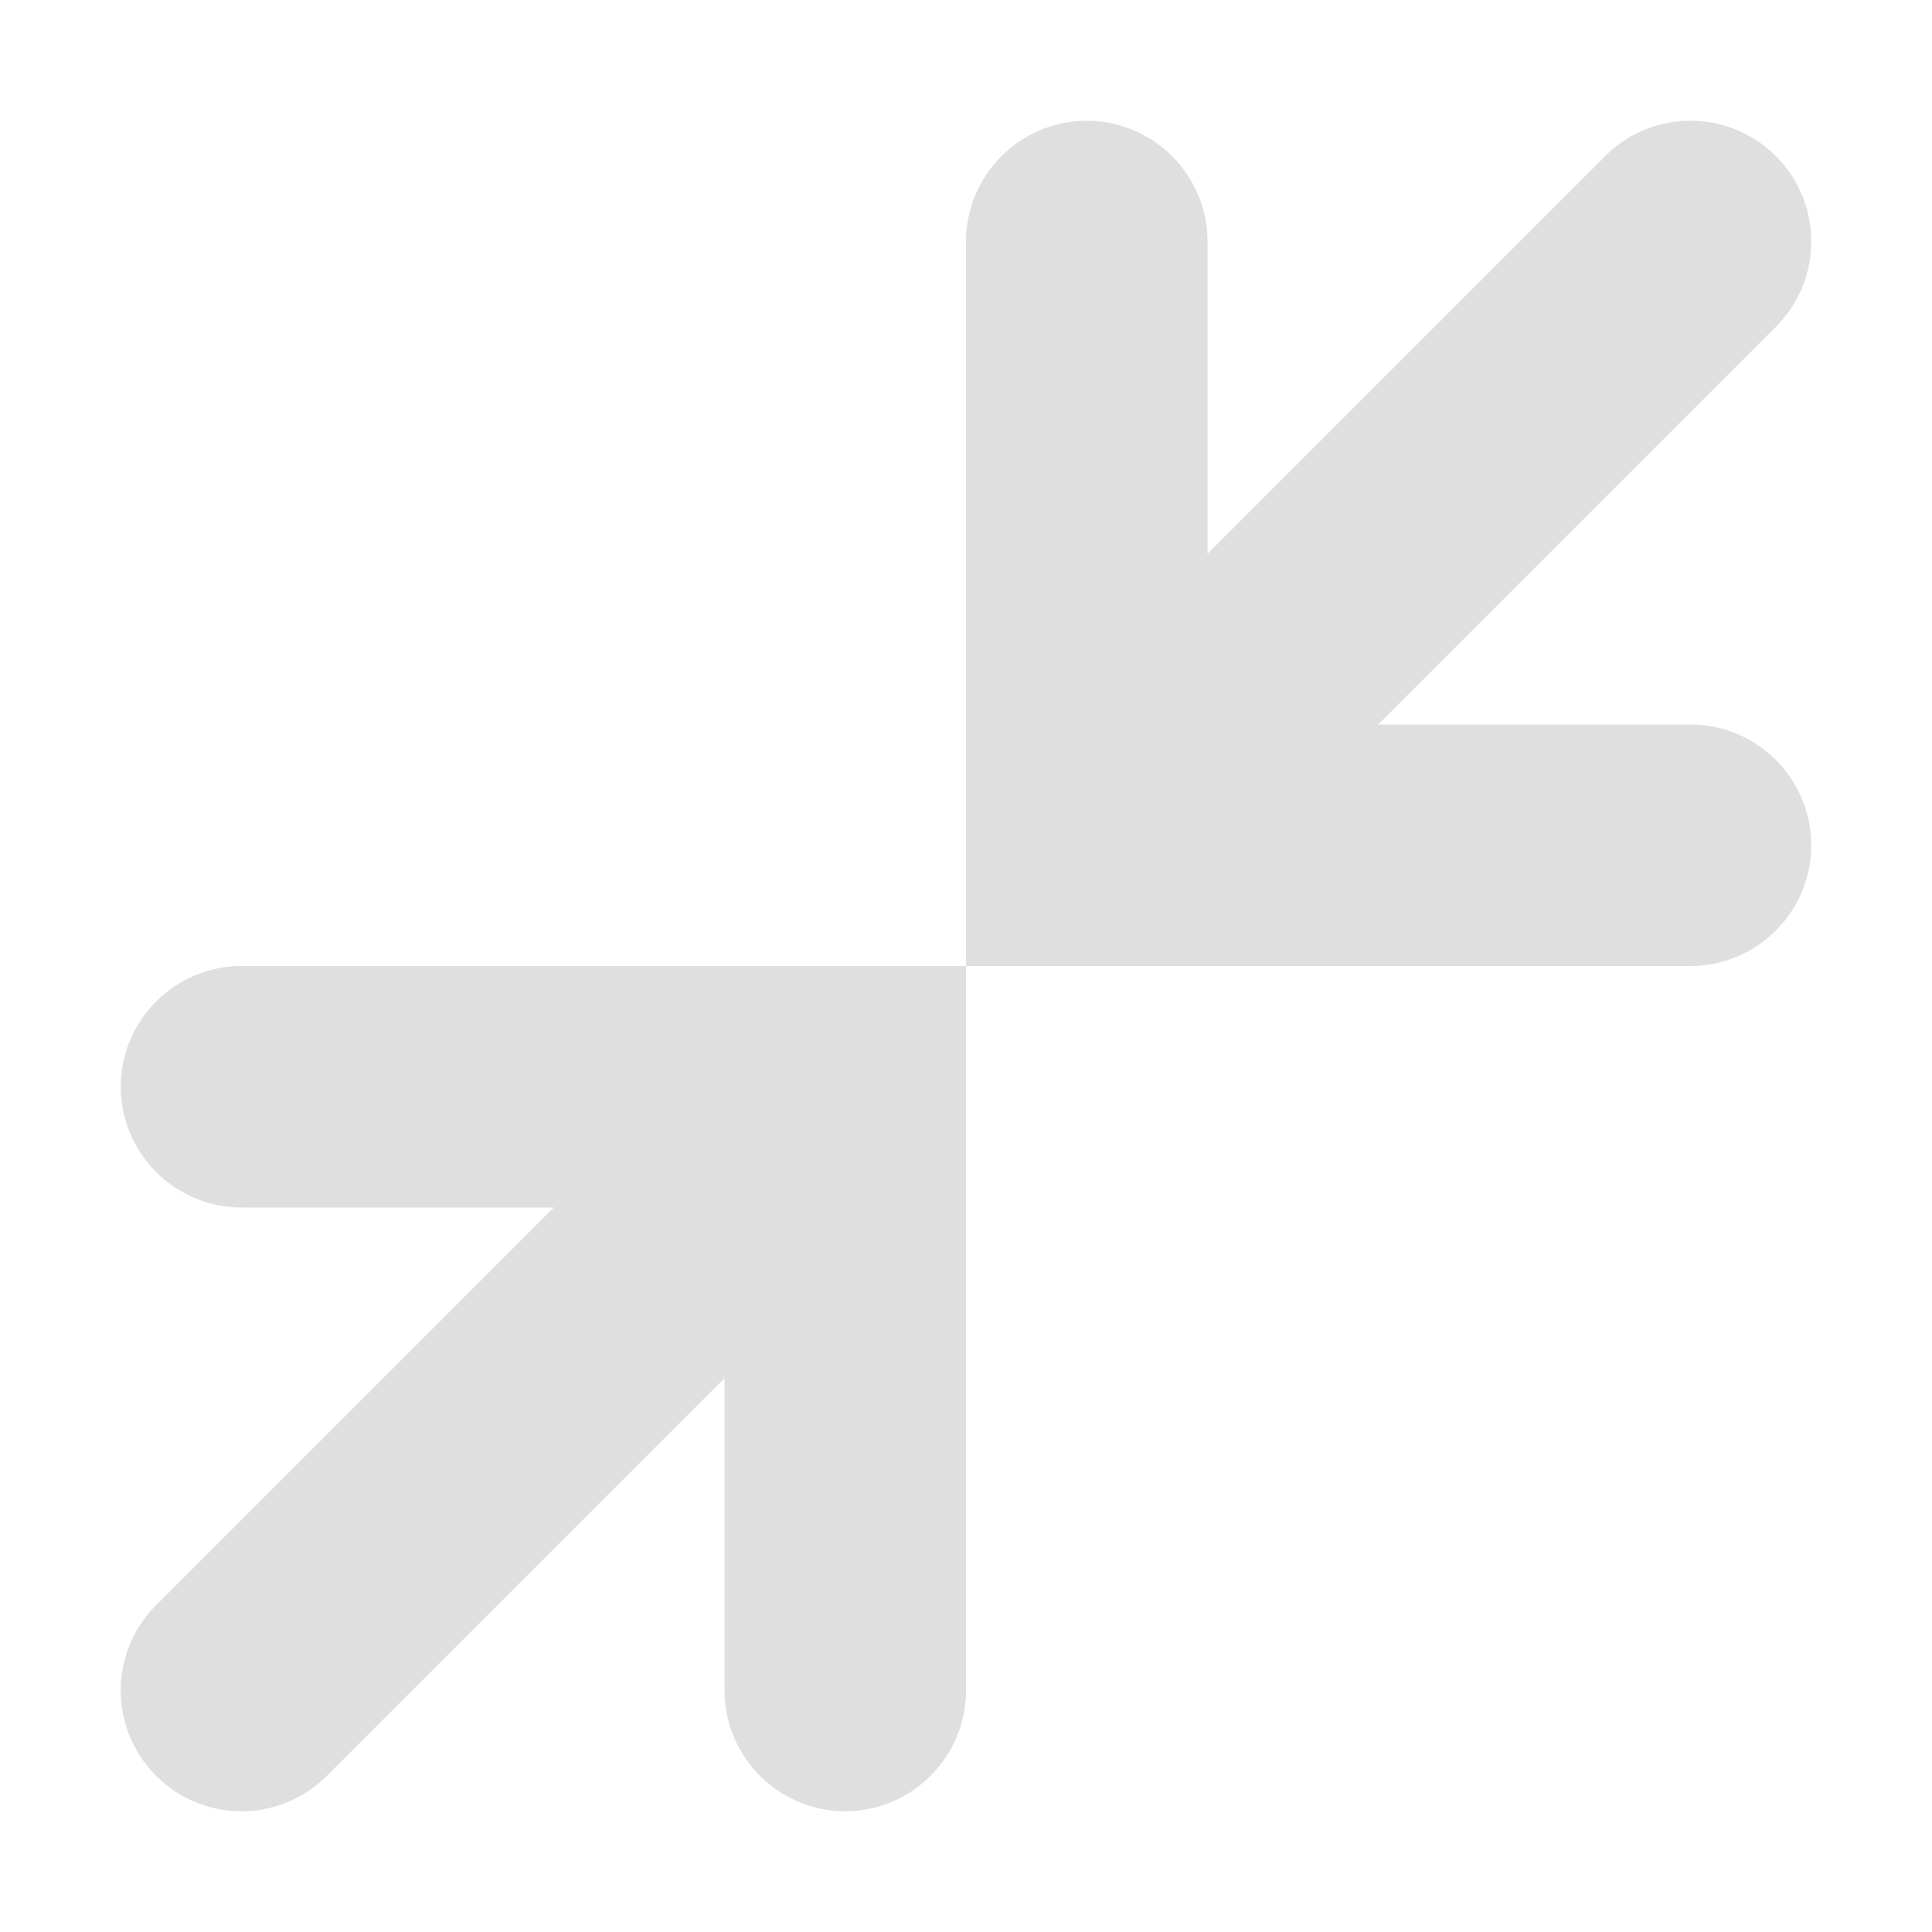
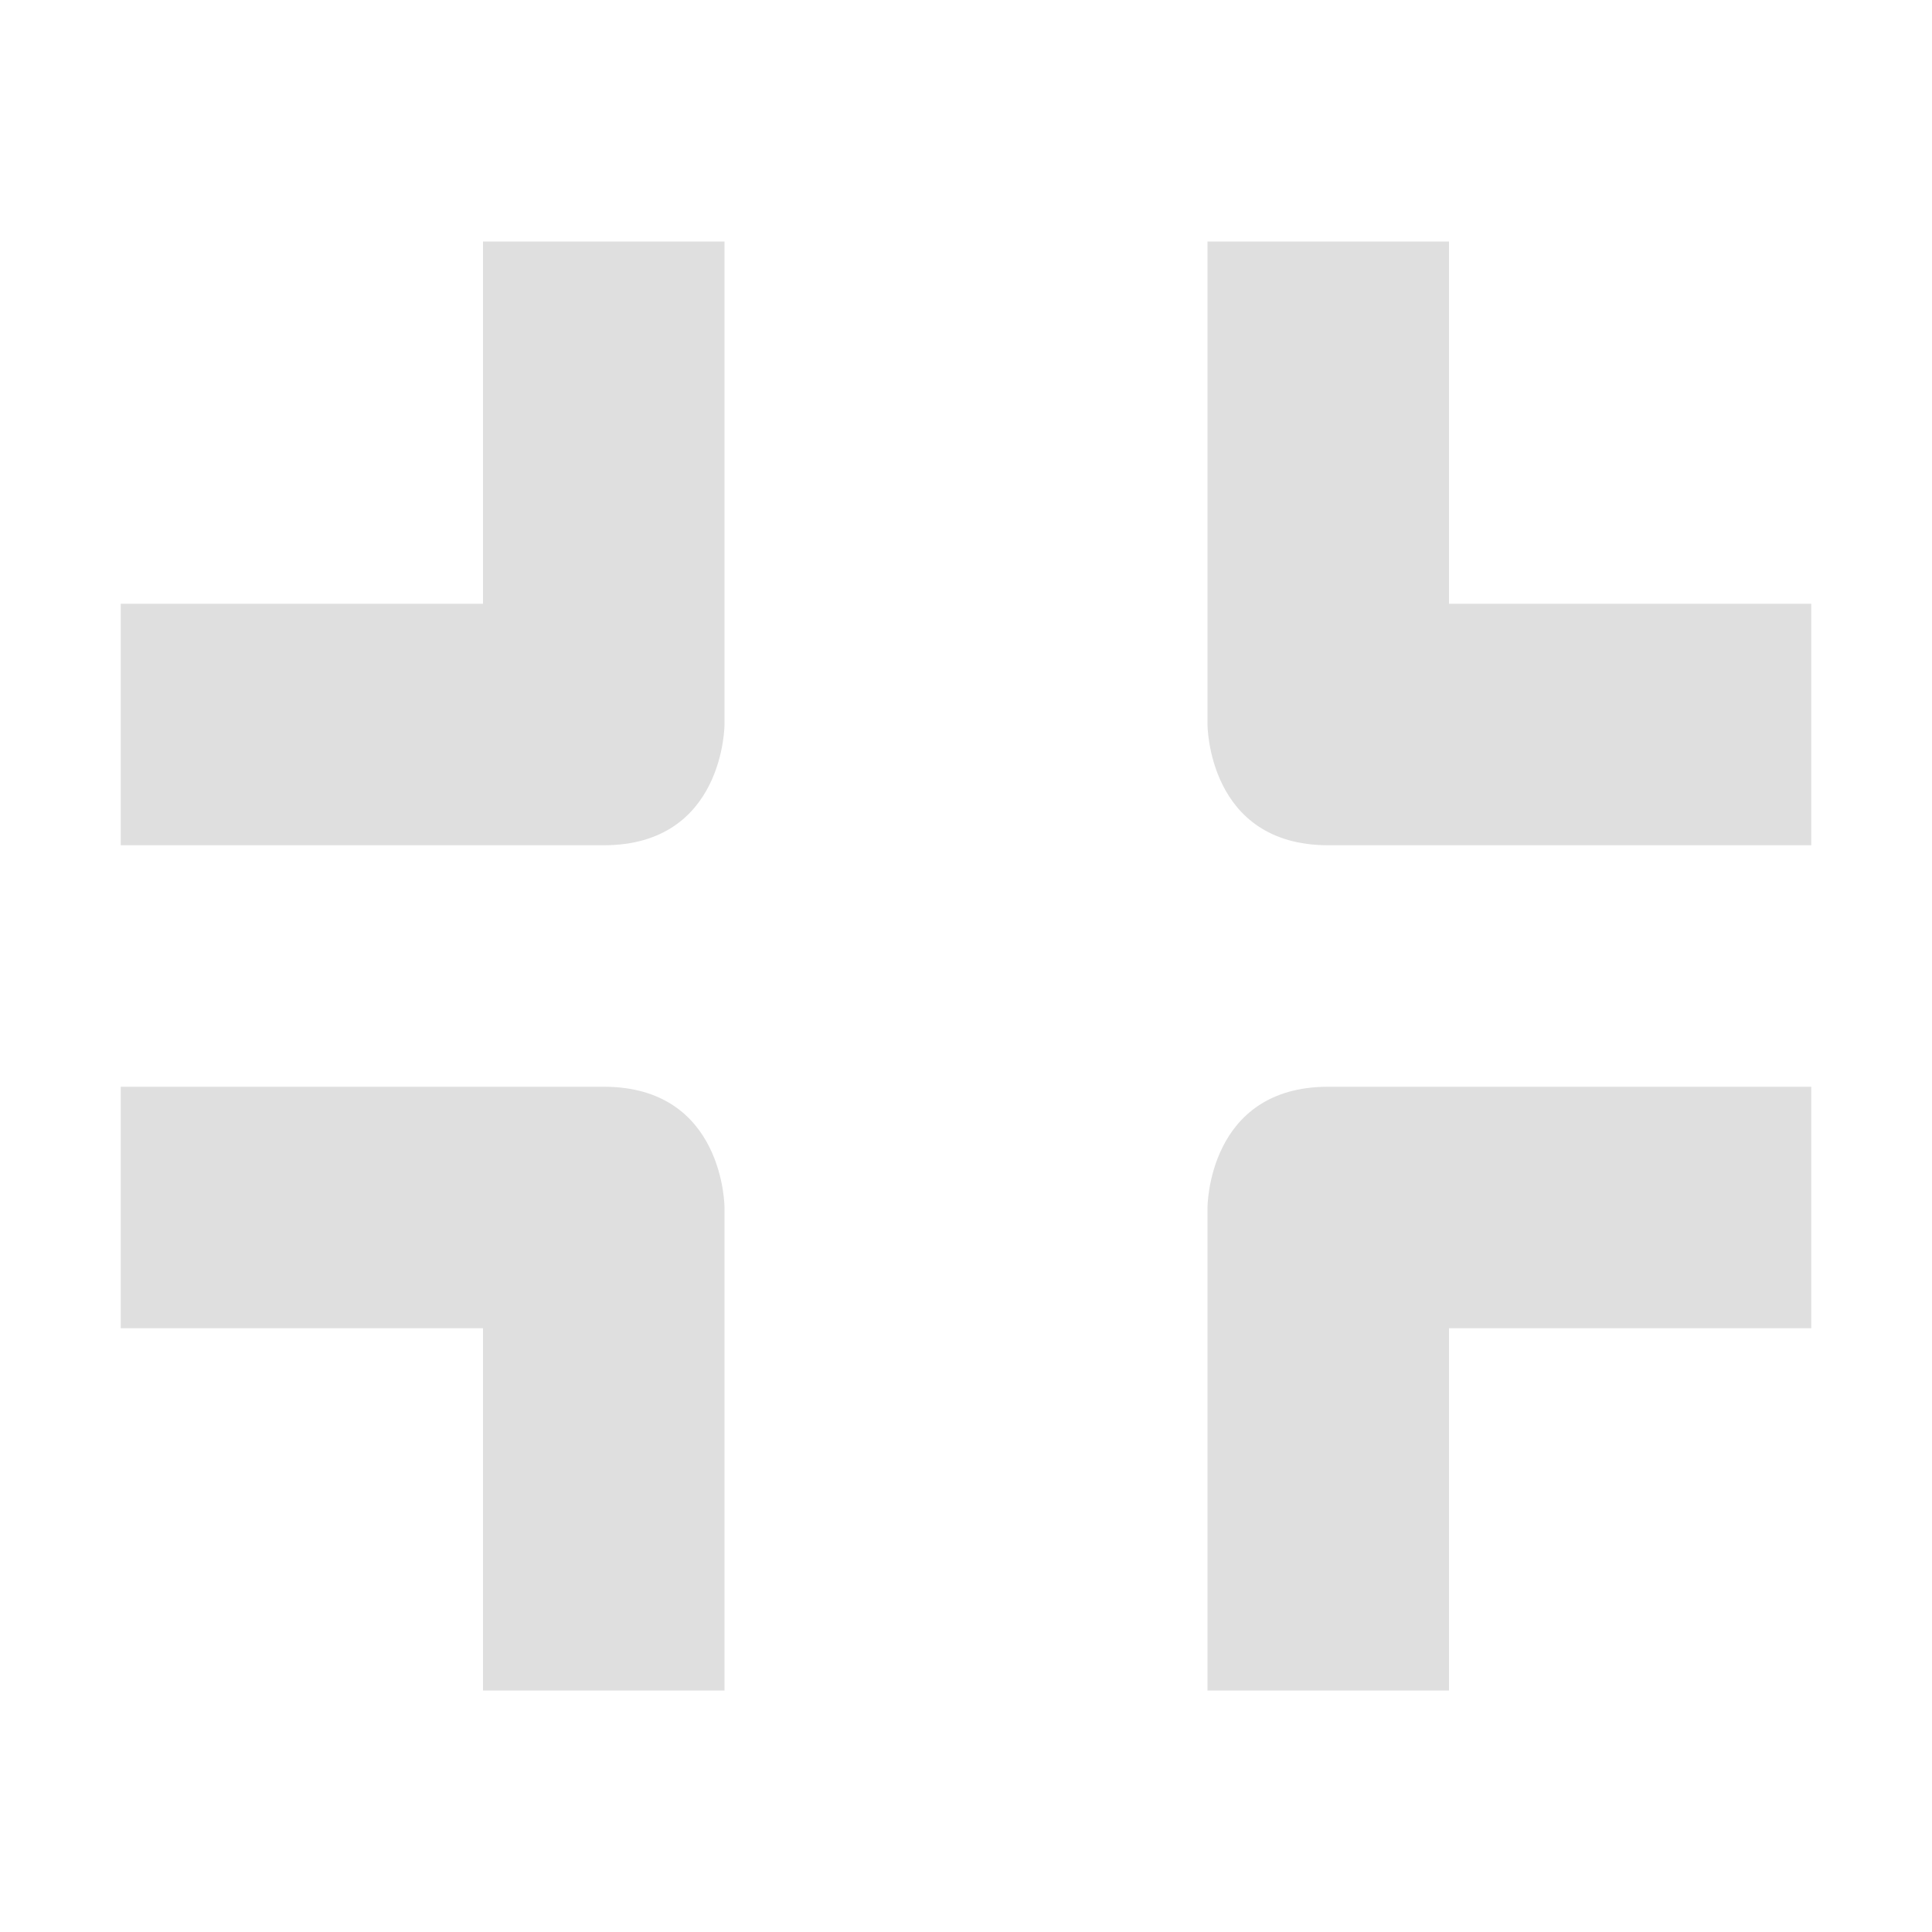
- <svg xmlns="http://www.w3.org/2000/svg" height="16px" viewBox="0 0 16 16" width="16px">
-   <g fill="#dfdfdf">
-     <path d="m 2 8 c -0.551 0 -1 0.449 -1 1 s 0.449 1 1 1 h 2.586 l -3.293 3.293 c -0.391 0.391 -0.391 1.023 0 1.414 s 1.023 0.391 1.414 0 l 3.293 -3.293 v 2.586 c 0 0.551 0.449 1 1 1 s 1 -0.449 1 -1 v -6 z m 0 0" />
-     <path d="m 14 8 c 0.551 0 1 -0.449 1 -1 s -0.449 -1 -1 -1 h -2.586 l 3.293 -3.293 c 0.391 -0.391 0.391 -1.023 0 -1.414 s -1.023 -0.391 -1.414 0 l -3.293 3.293 v -2.586 c 0 -0.551 -0.449 -1 -1 -1 s -1 0.449 -1 1 v 6 z m 0 0" />
-   </g>
+ <svg xmlns="http://www.w3.org/2000/svg" width="16" height="16" version="1.1">
+   <defs>
+     <style id="current-color-scheme" type="text/css">
+    .ColorScheme-Text { color:#dfdfdf; } .ColorScheme-Highlight { color:#4285f4; } .ColorScheme-NeutralText { color:#ff9800; } .ColorScheme-PositiveText { color:#4caf50; } .ColorScheme-NegativeText { color:#f44336; }
+   </style>
+   </defs>
+   <path style="fill:currentColor" class="ColorScheme-Text" d="M 4,2 V 5 H 1 V 7 H 5 C 6,7 6,6 6,6 V 2 Z M 10,2 V 6 C 10,6 10,7 11,7 H 15 V 5 H 12 V 2 Z M 1,9 V 11 H 4 V 14 H 6 V 10 C 6,10 6,9 5,9 Z M 11,9 C 10,9 10,10 10,10 V 14 H 12 V 11 H 15 V 9 Z" />
</svg>
